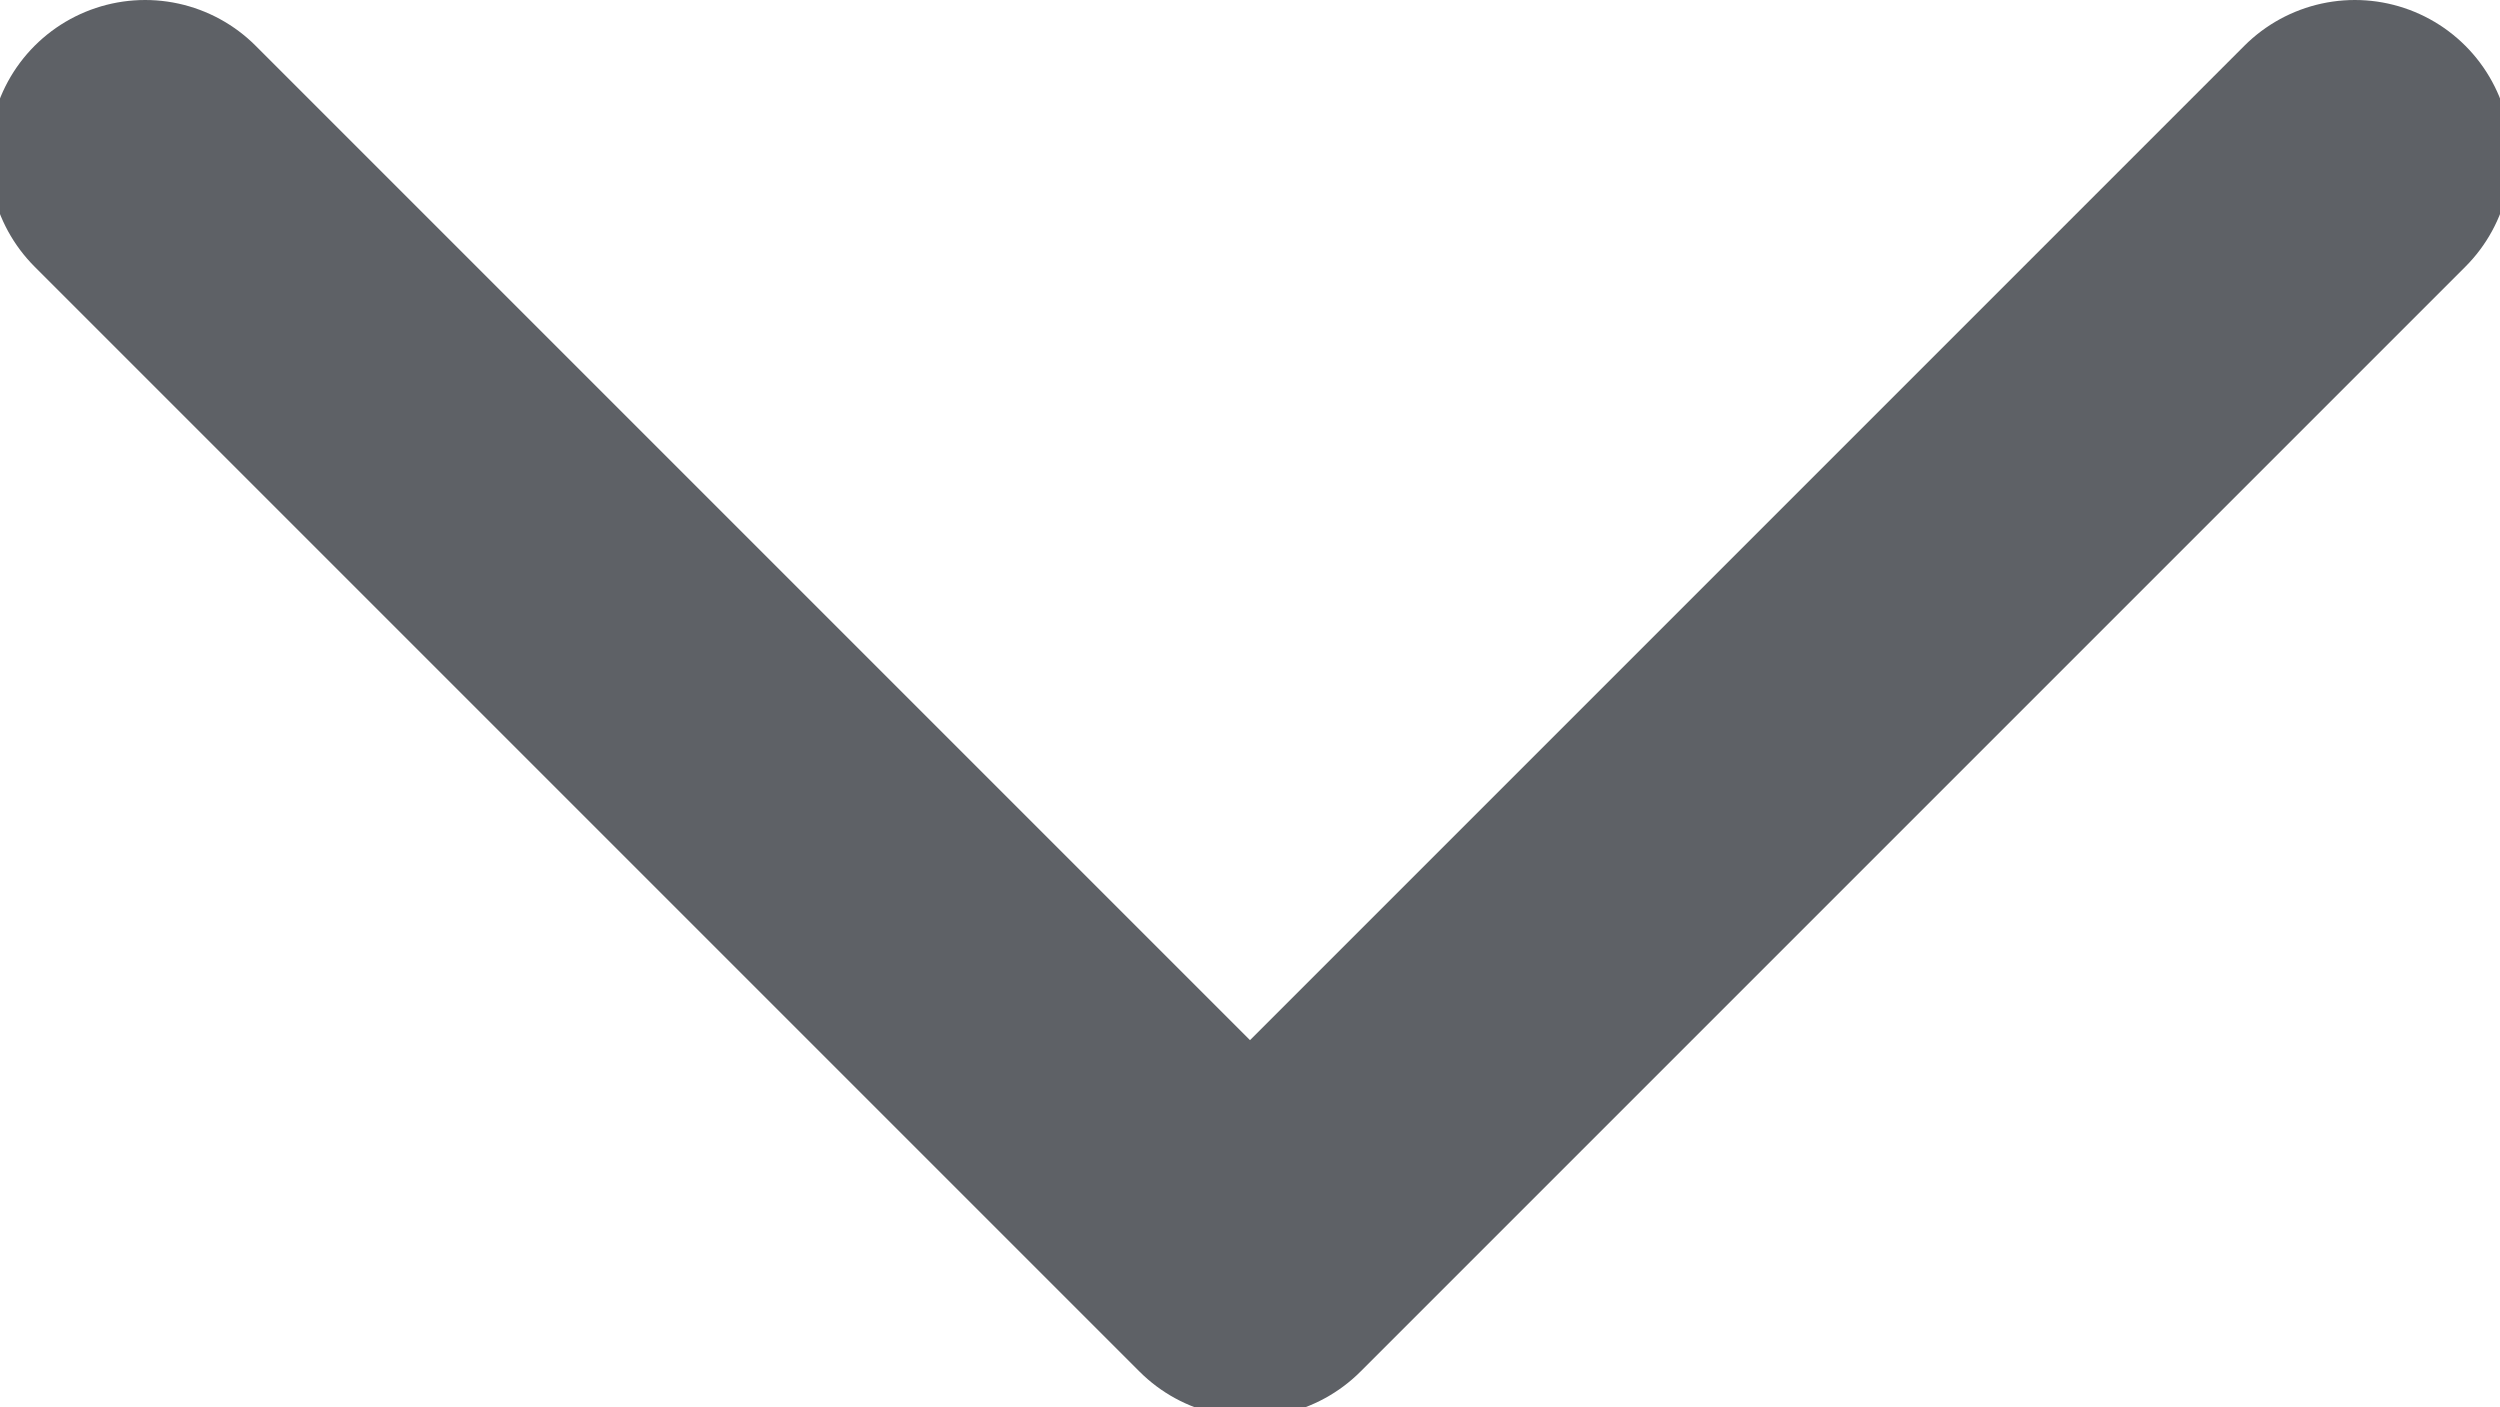
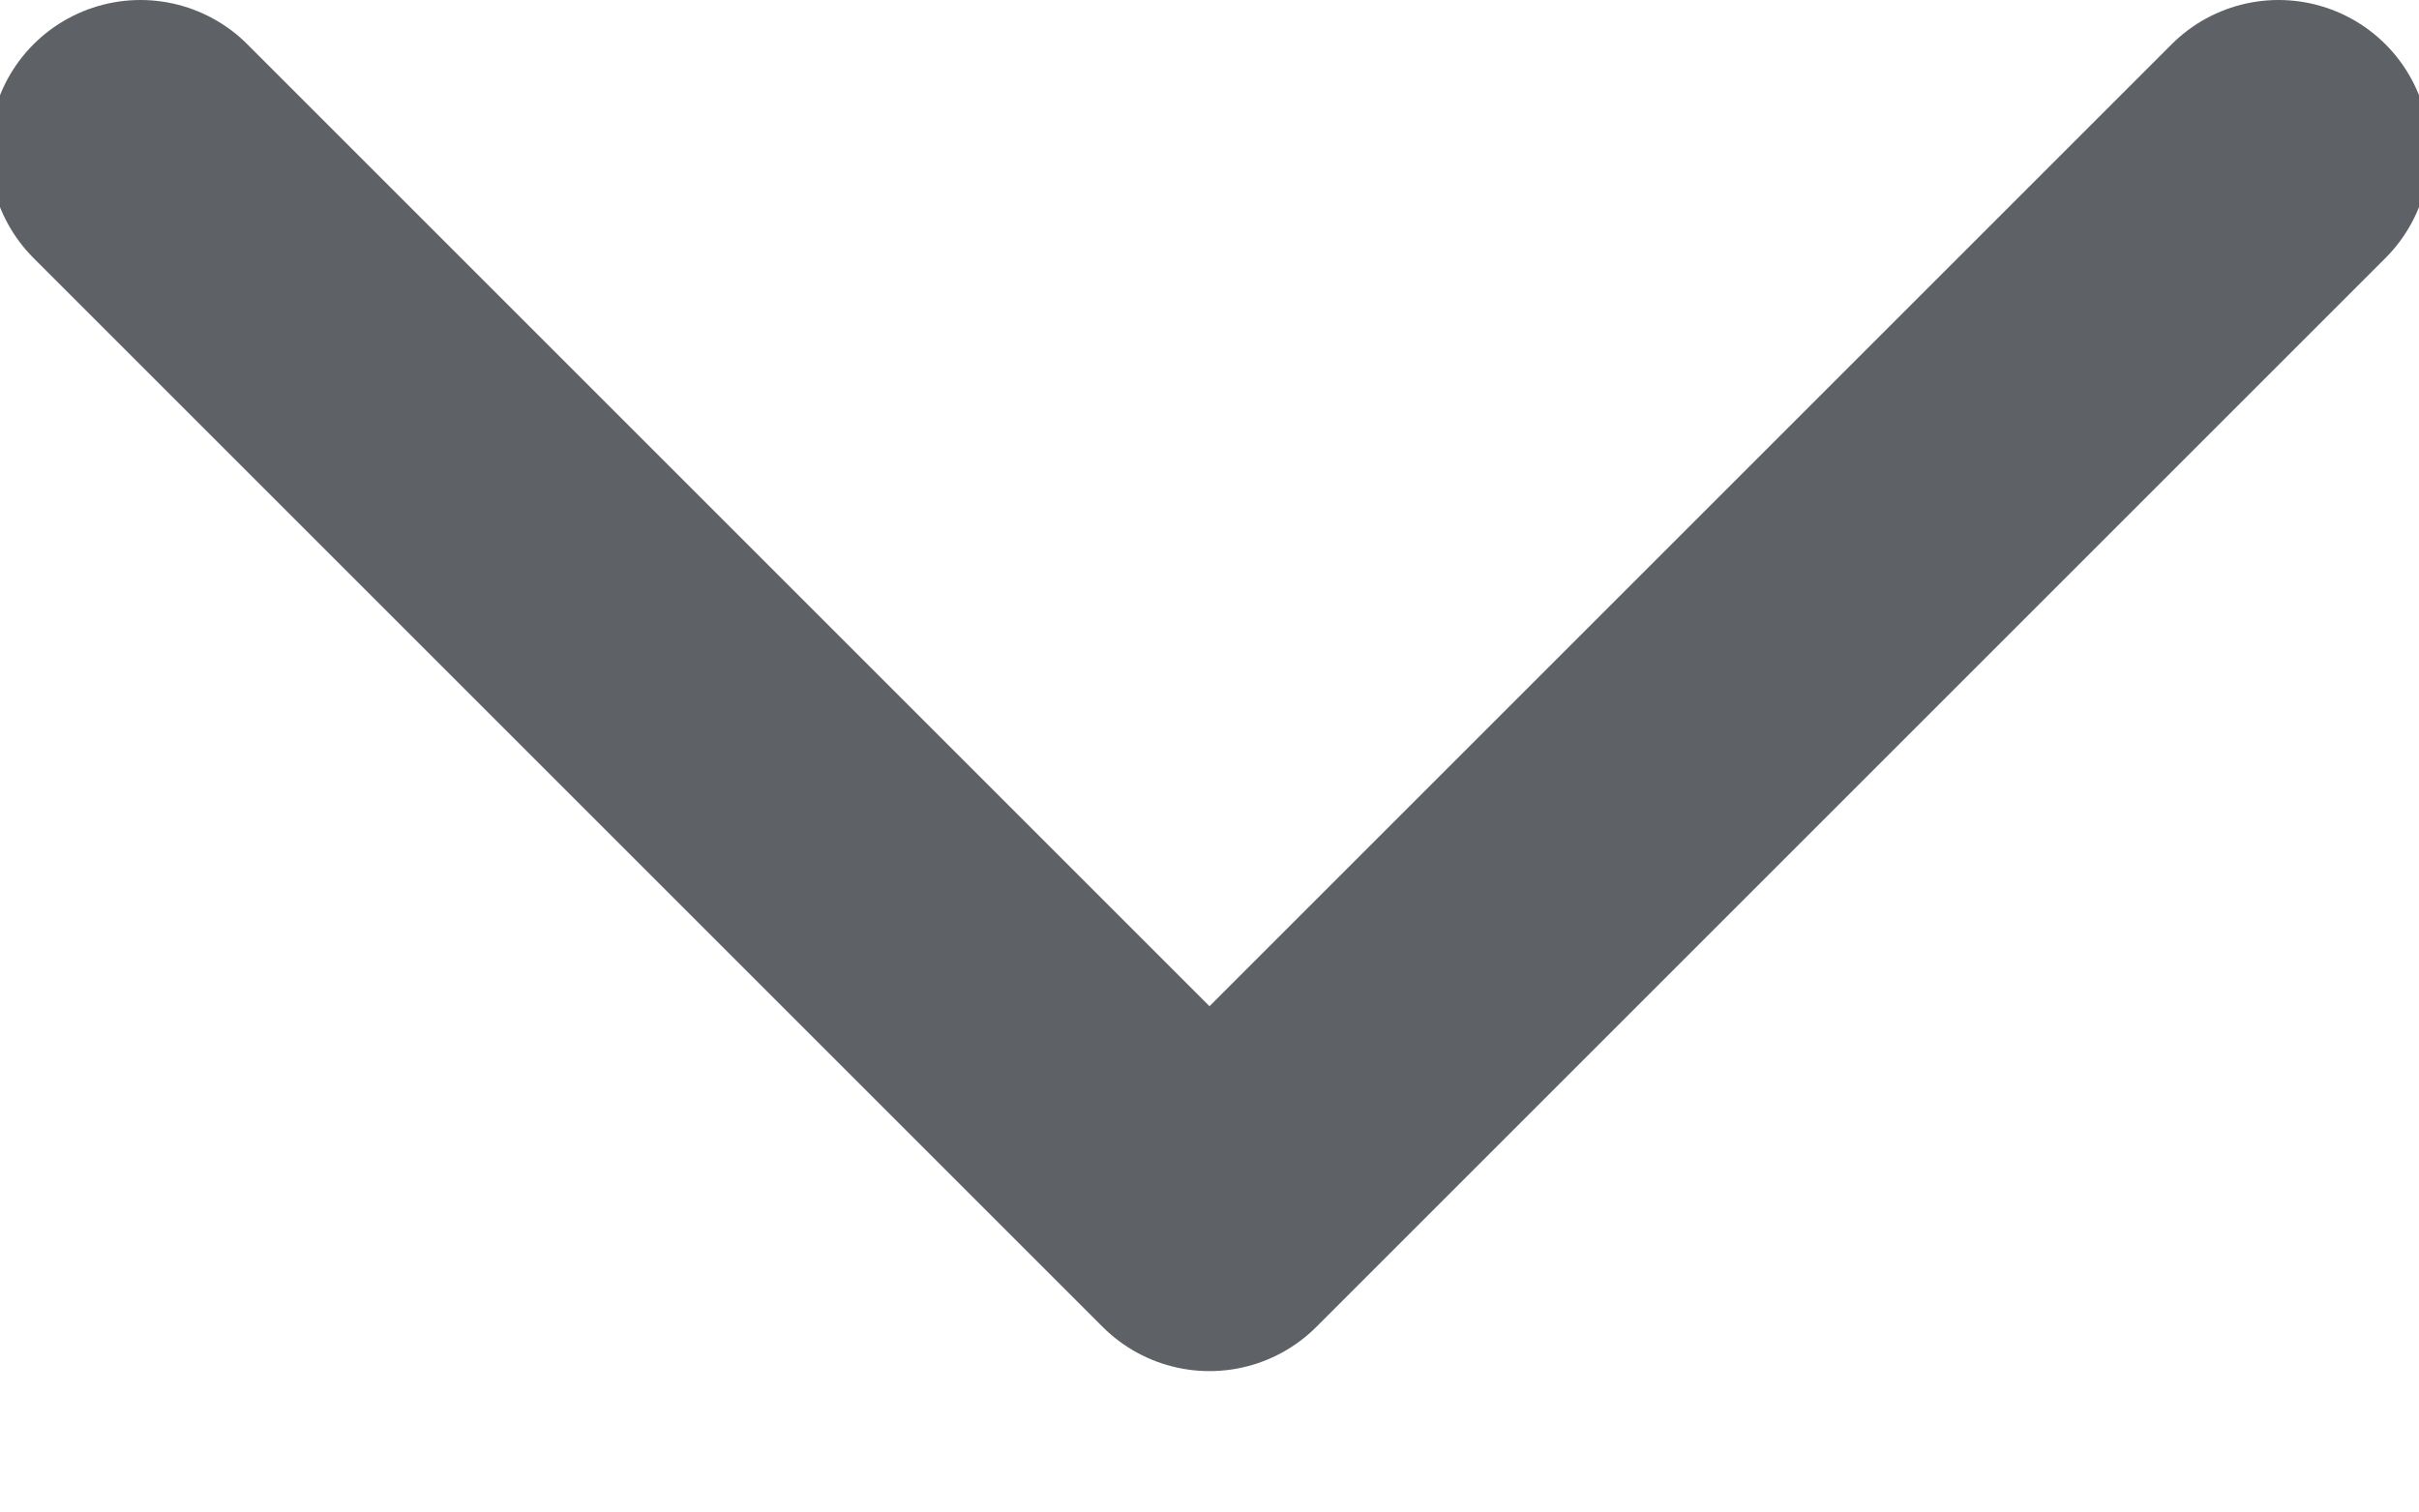
- <svg xmlns="http://www.w3.org/2000/svg" width="16px" height="9px" viewBox="0 0 16 9" version="1.1">
+ <svg xmlns="http://www.w3.org/2000/svg" width="16px" height="10px" viewBox="0 0 16 10" version="1.1">
  <defs />
  <g id="Home" stroke="none" stroke-width="1" fill="none" fill-rule="evenodd">
    <g id="_output/V2/Home_tablet" transform="translate(-597, -6061)" stroke="#1B1F26" stroke-opacity="0.7" stroke-width="2" stroke-linecap="round" stroke-linejoin="round">
      <g id="Contact-2" transform="translate(0, 5576)">
        <g id="Form" transform="translate(112, 352)">
          <g id="campo-3" transform="translate(0, 96)">
            <g id="icon-_-arrow-form" transform="translate(485, 31)">
              <path d="M3,2 L3,12 L13,12" id="Rectangle-64" transform="translate(8, 7) rotate(-45) translate(-8, -7) " />
            </g>
          </g>
        </g>
      </g>
    </g>
  </g>
</svg>
